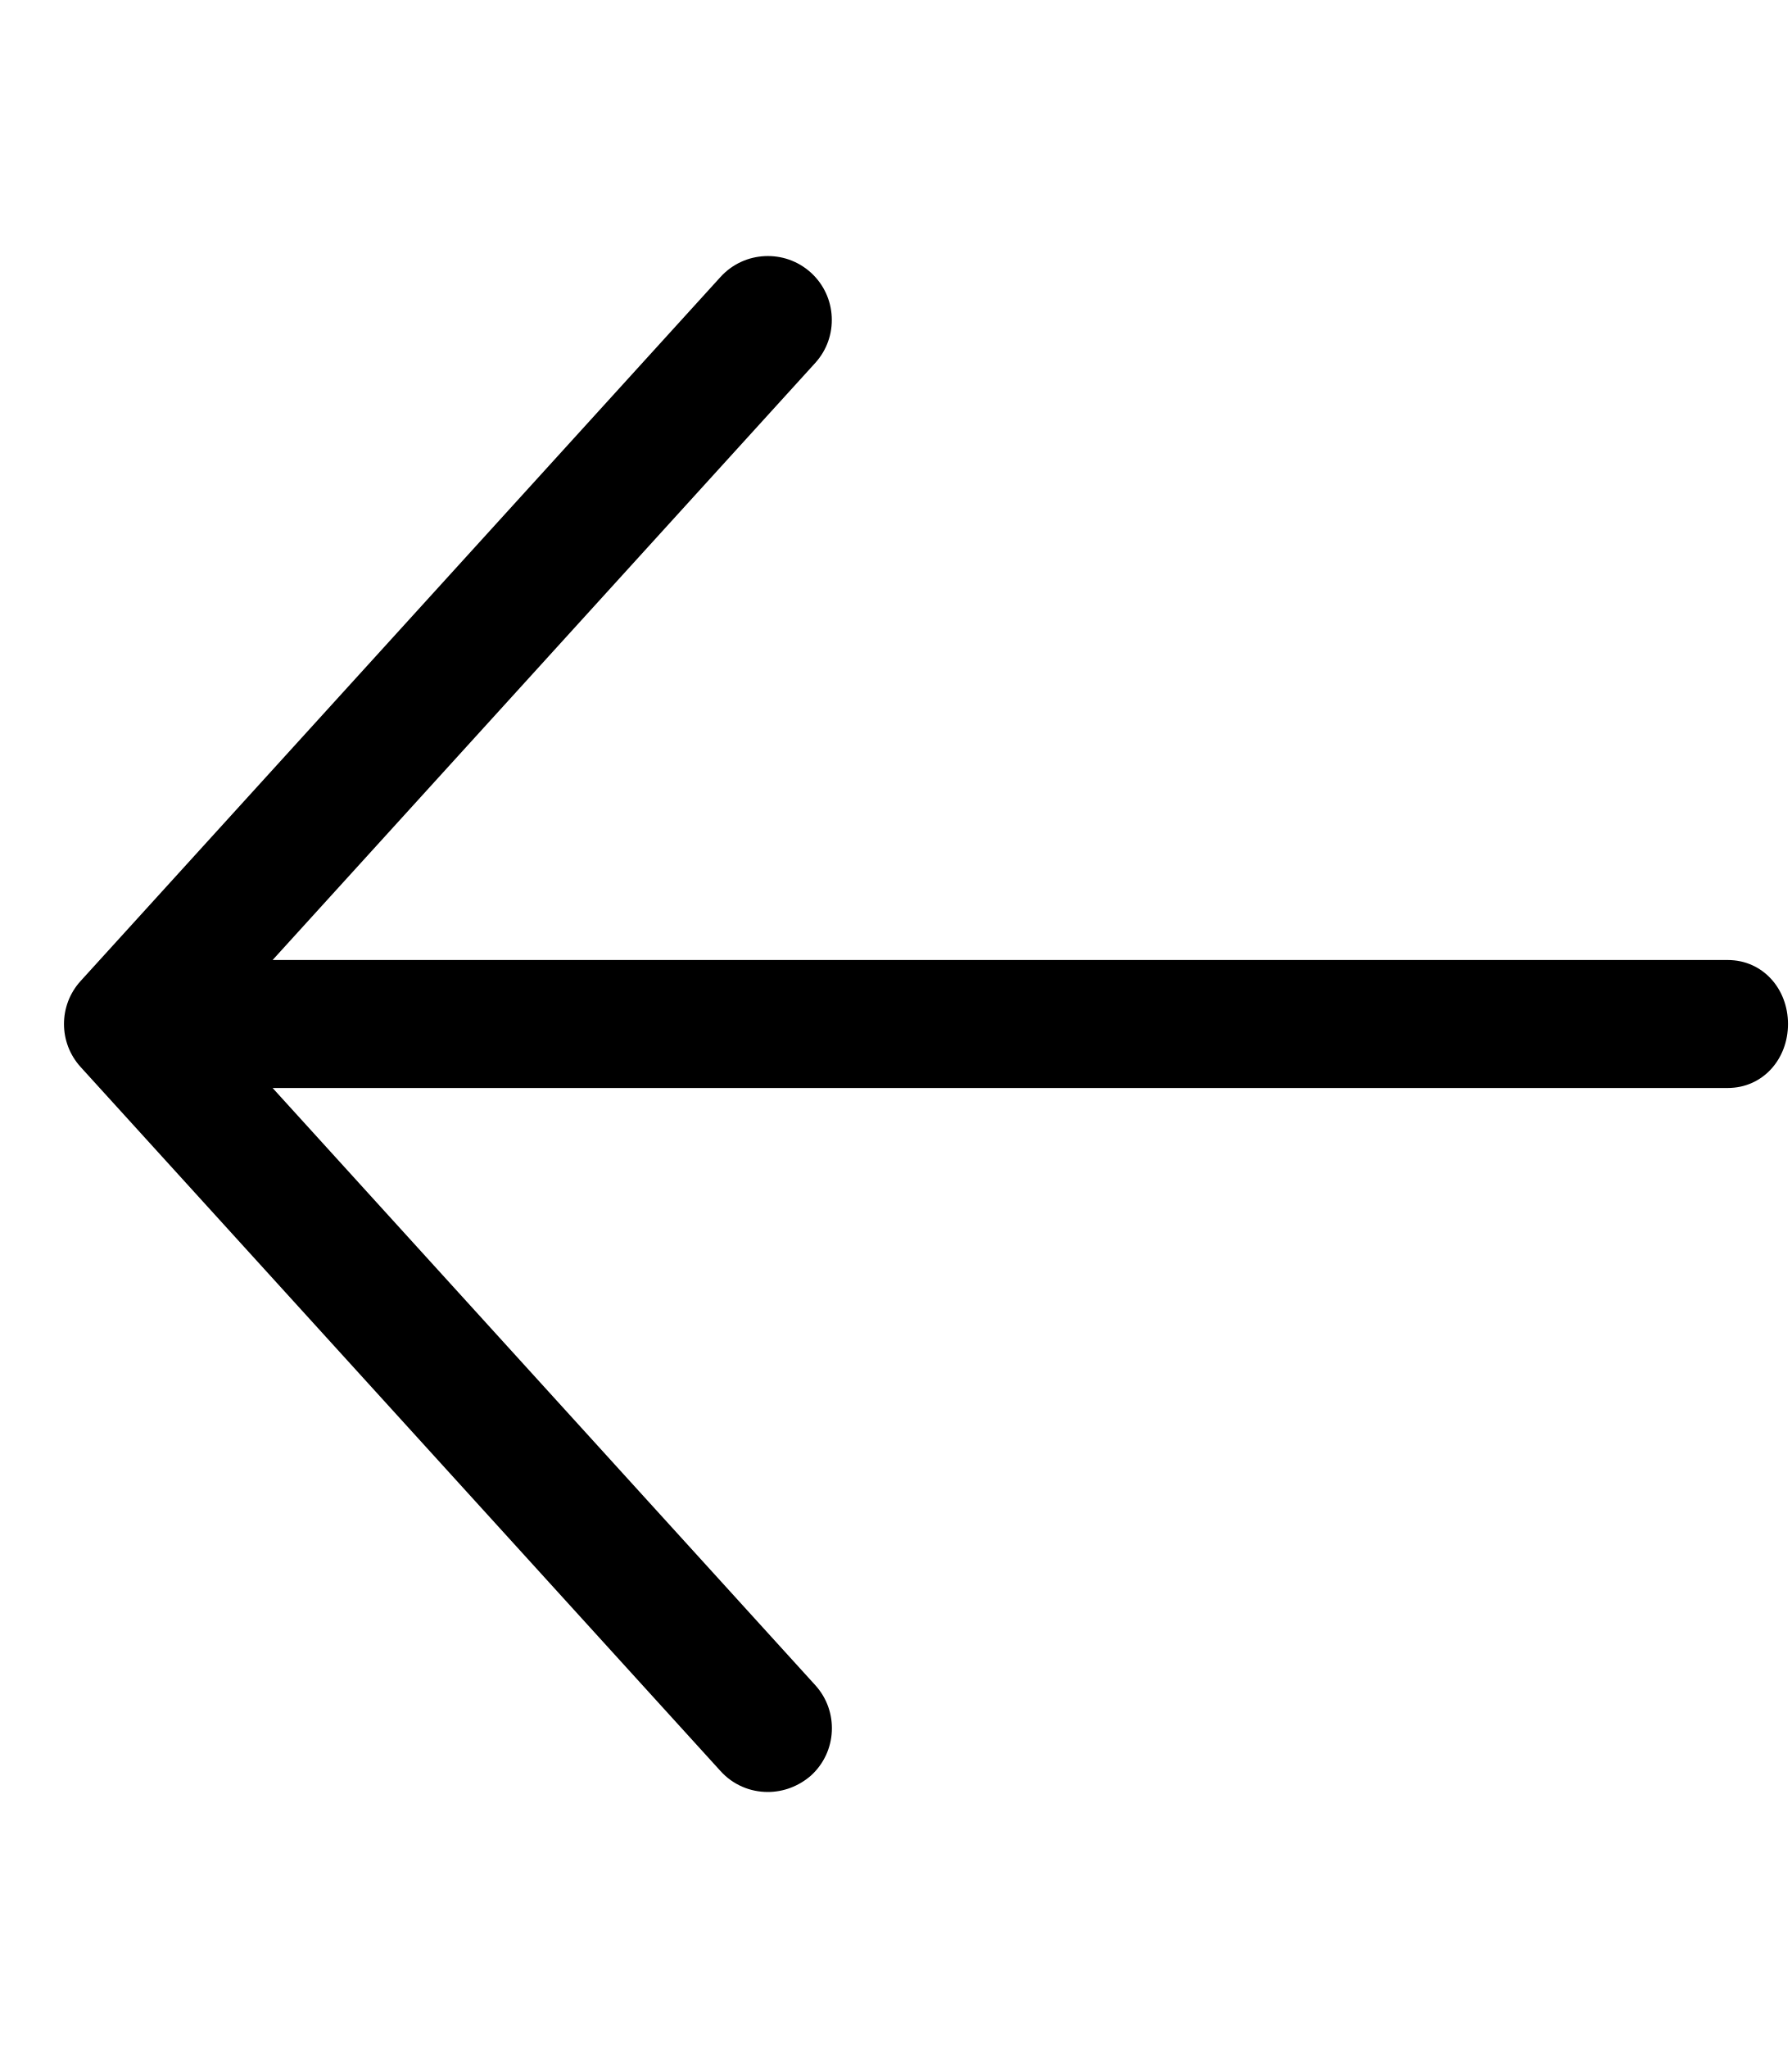
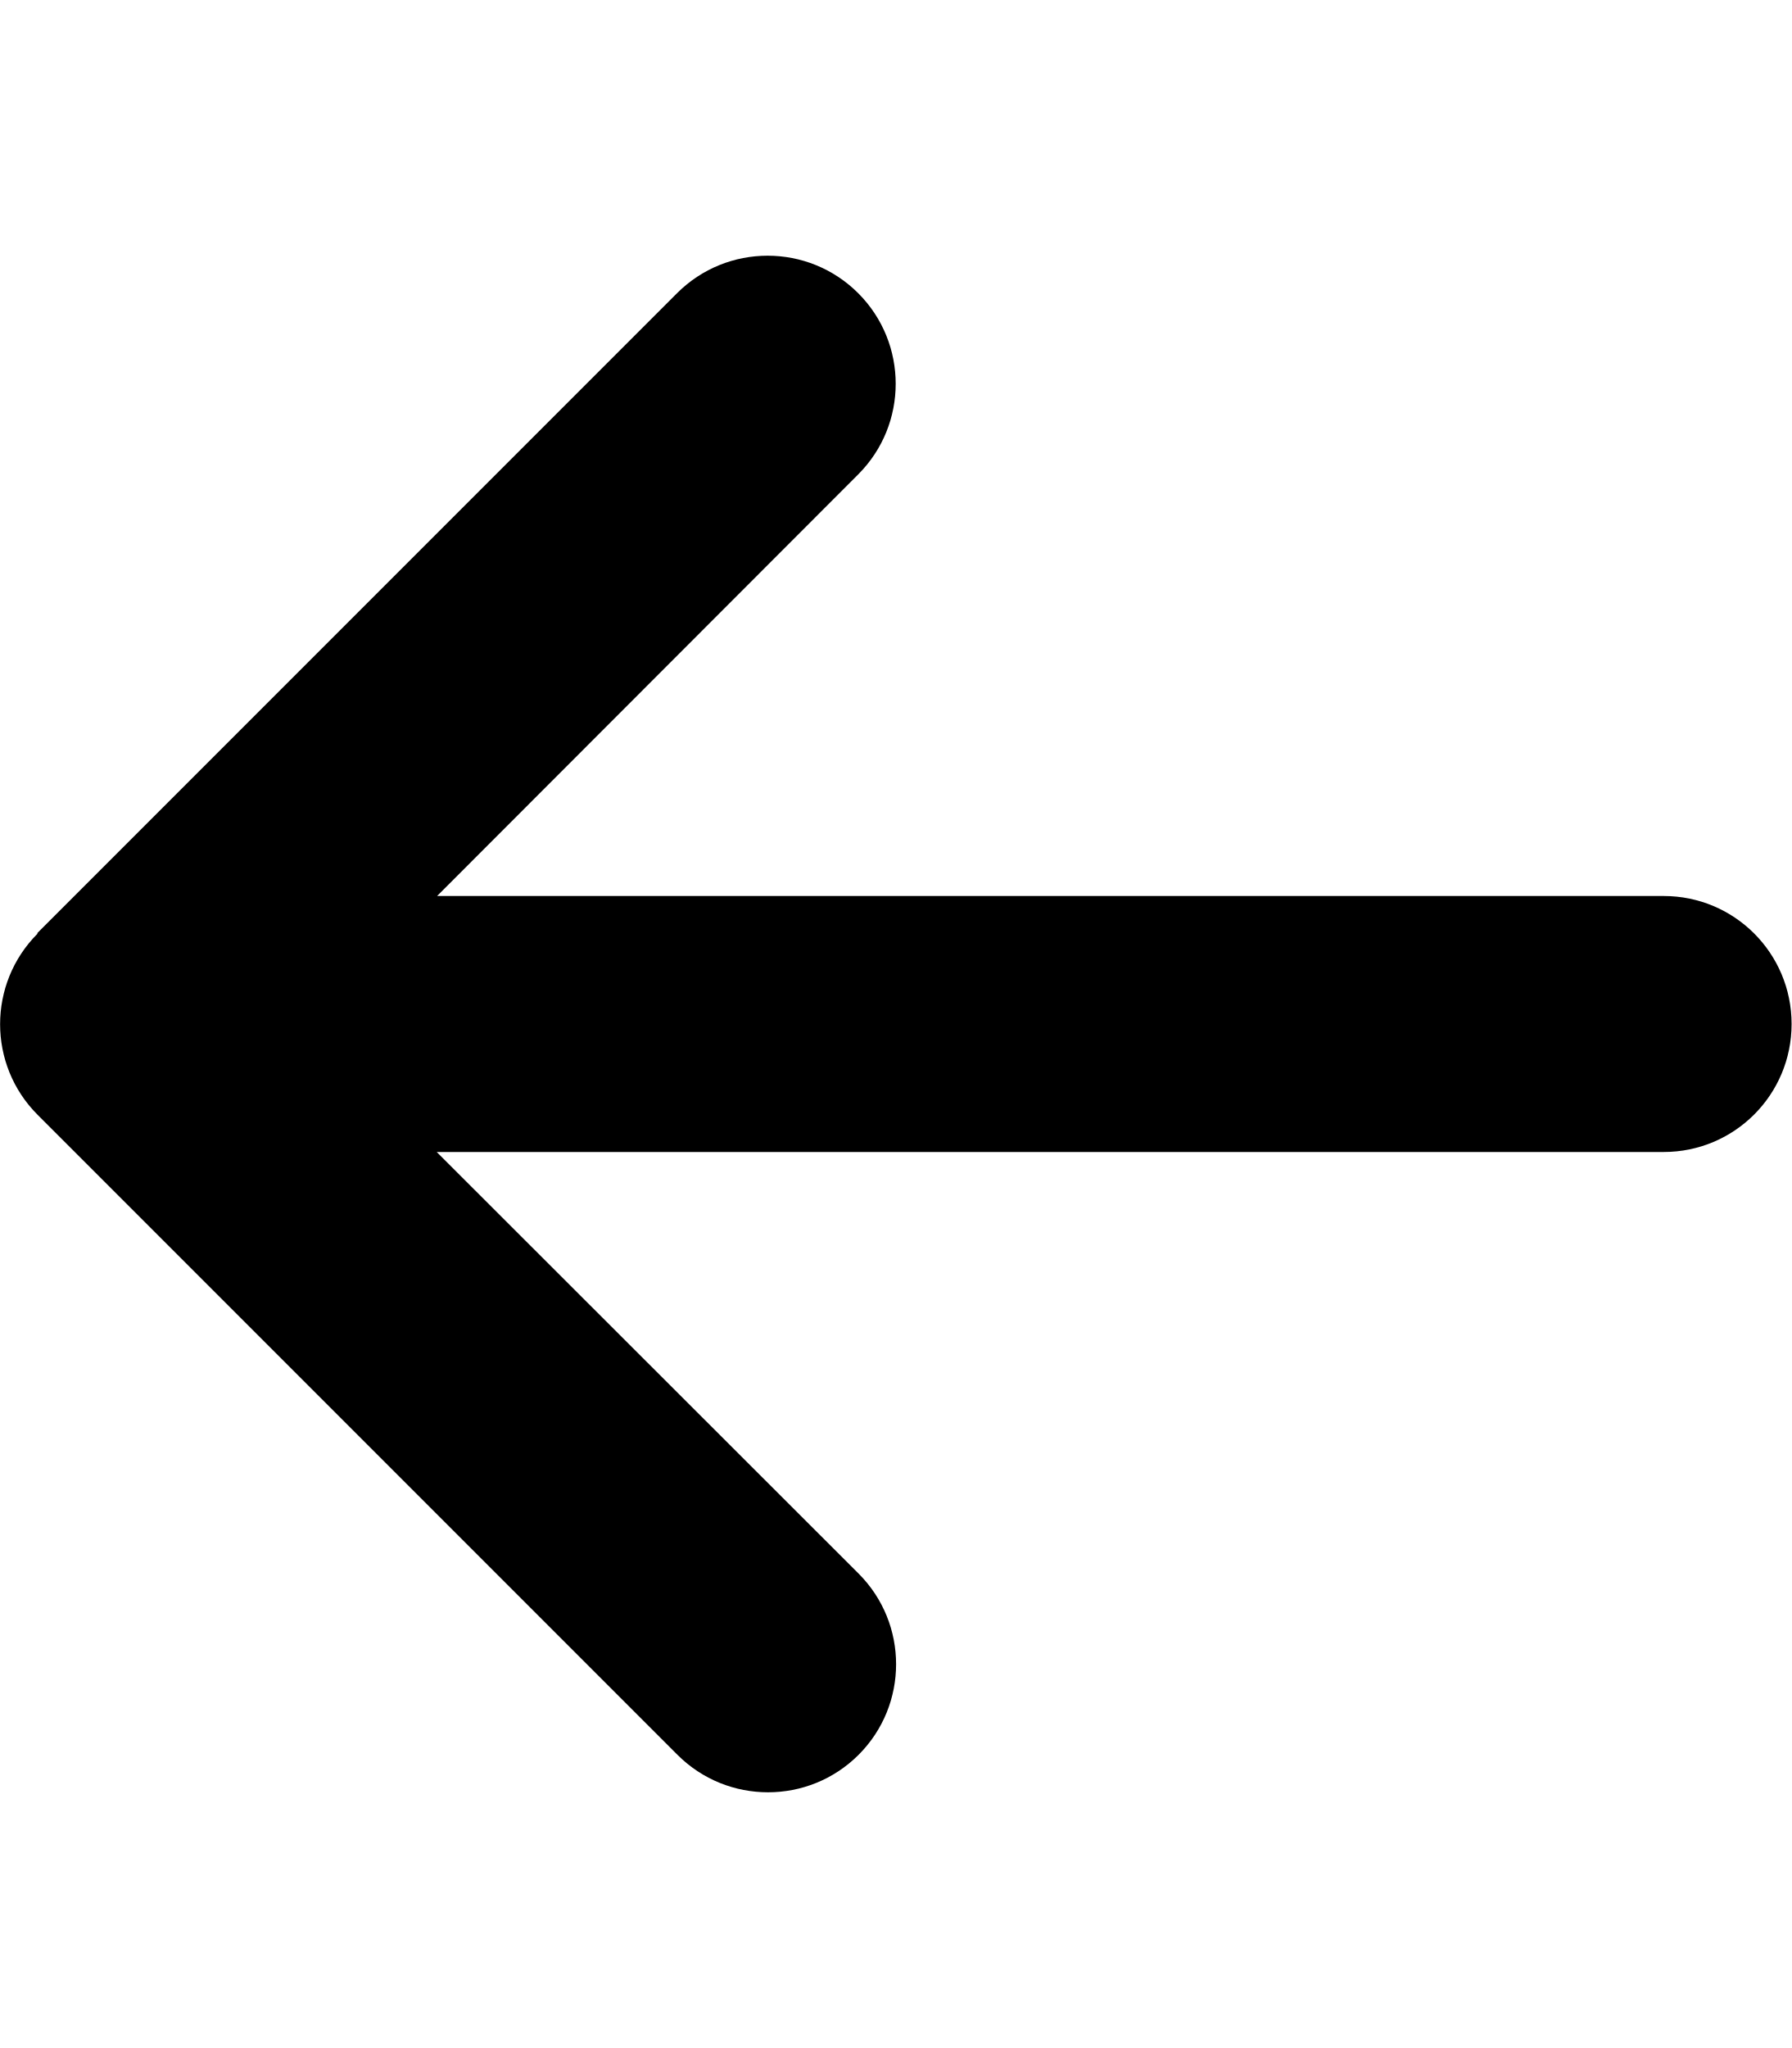
<svg xmlns="http://www.w3.org/2000/svg" viewBox="0 0 448 512">
-   <path d="M447.1 256C447.1 264.8 440.8 272 432 272H68.17l135.7 149.3c5.938 6.531 5.453 16.66-1.078 22.59C199.7 446.6 195.8 448 192 448c-4.344 0-8.688-1.75-11.84-5.25l-160-176c-5.547-6.094-5.547-15.41 0-21.5l160-176c5.969-6.562 16.09-7 22.61-1.094c6.531 5.938 7.016 16.06 1.078 22.59L68.17 240H432C440.8 240 447.1 247.2 447.1 256z" />
+   <path d="M9.4 233.4c-12.5 12.5-12.5 32.8 0 45.3l160 160c12.5 12.5 32.8 12.5 45.3 0s12.5-32.8 0-45.3L109.2 288 416 288c17.7 0 32-14.3 32-32s-14.3-32-32-32l-306.7 0L214.6 118.6c12.5-12.5 12.5-32.8 0-45.3s-32.8-12.5-45.3 0l-160 160z" />
</svg>
